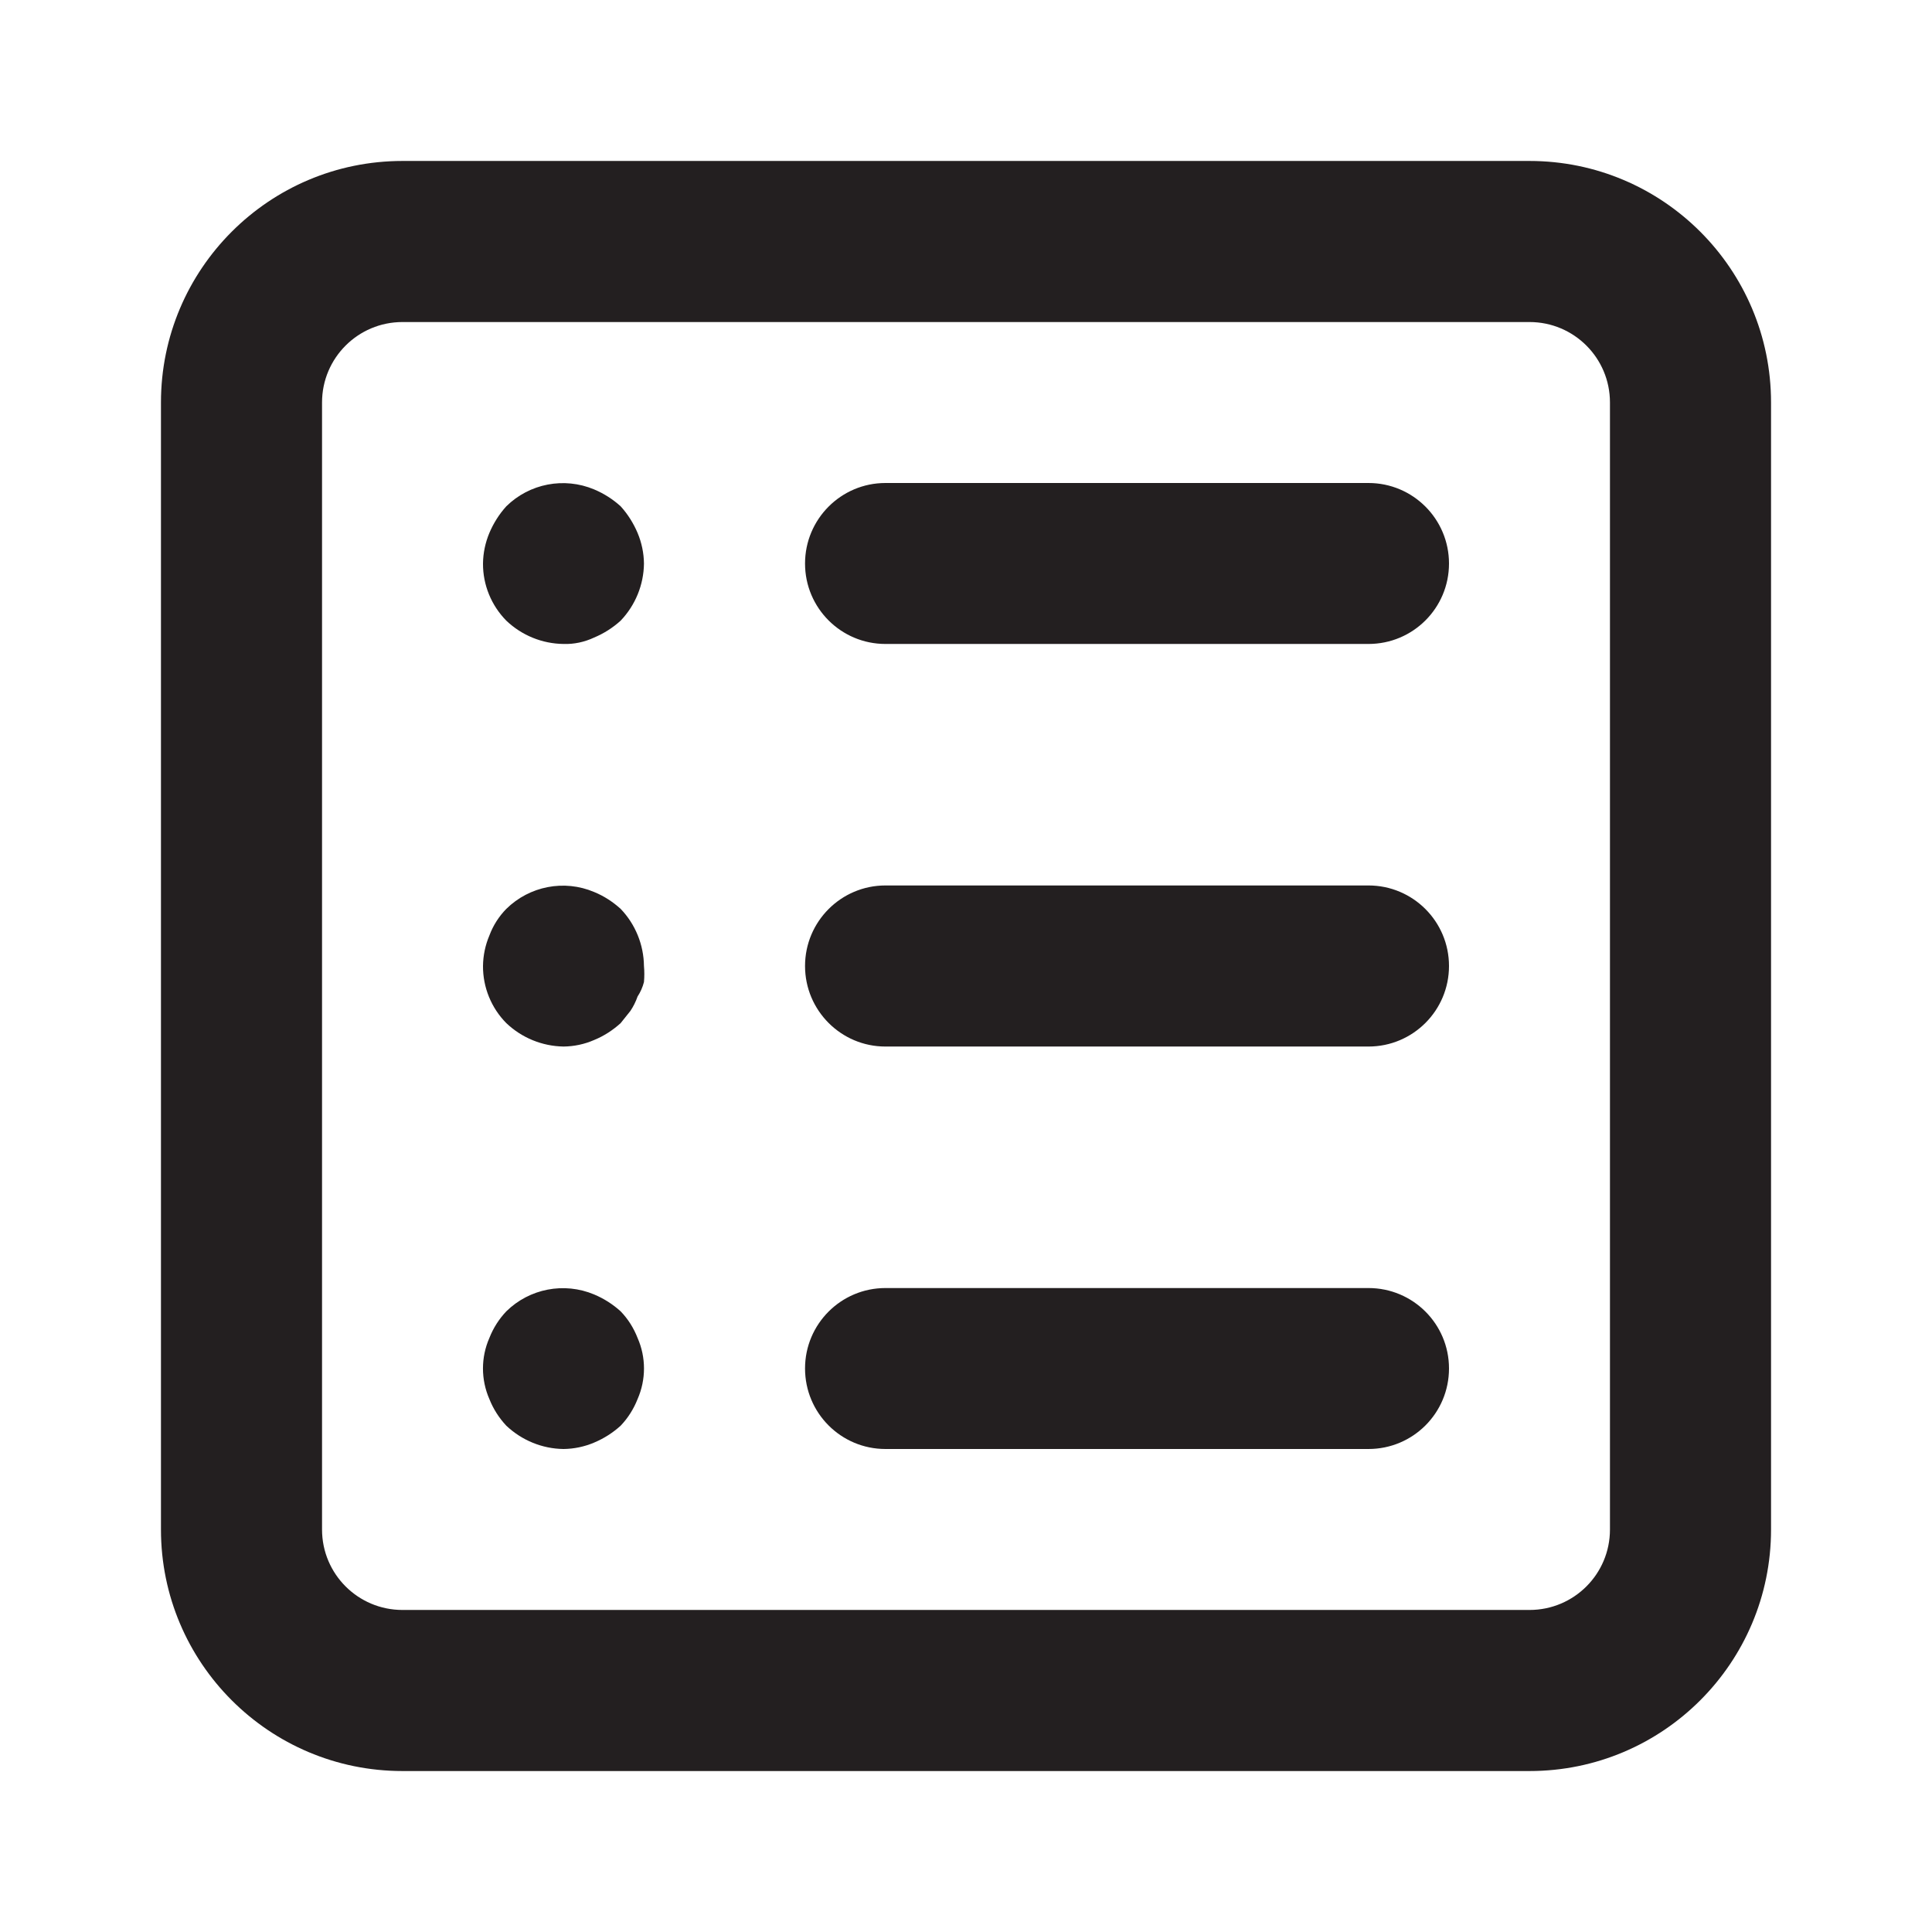
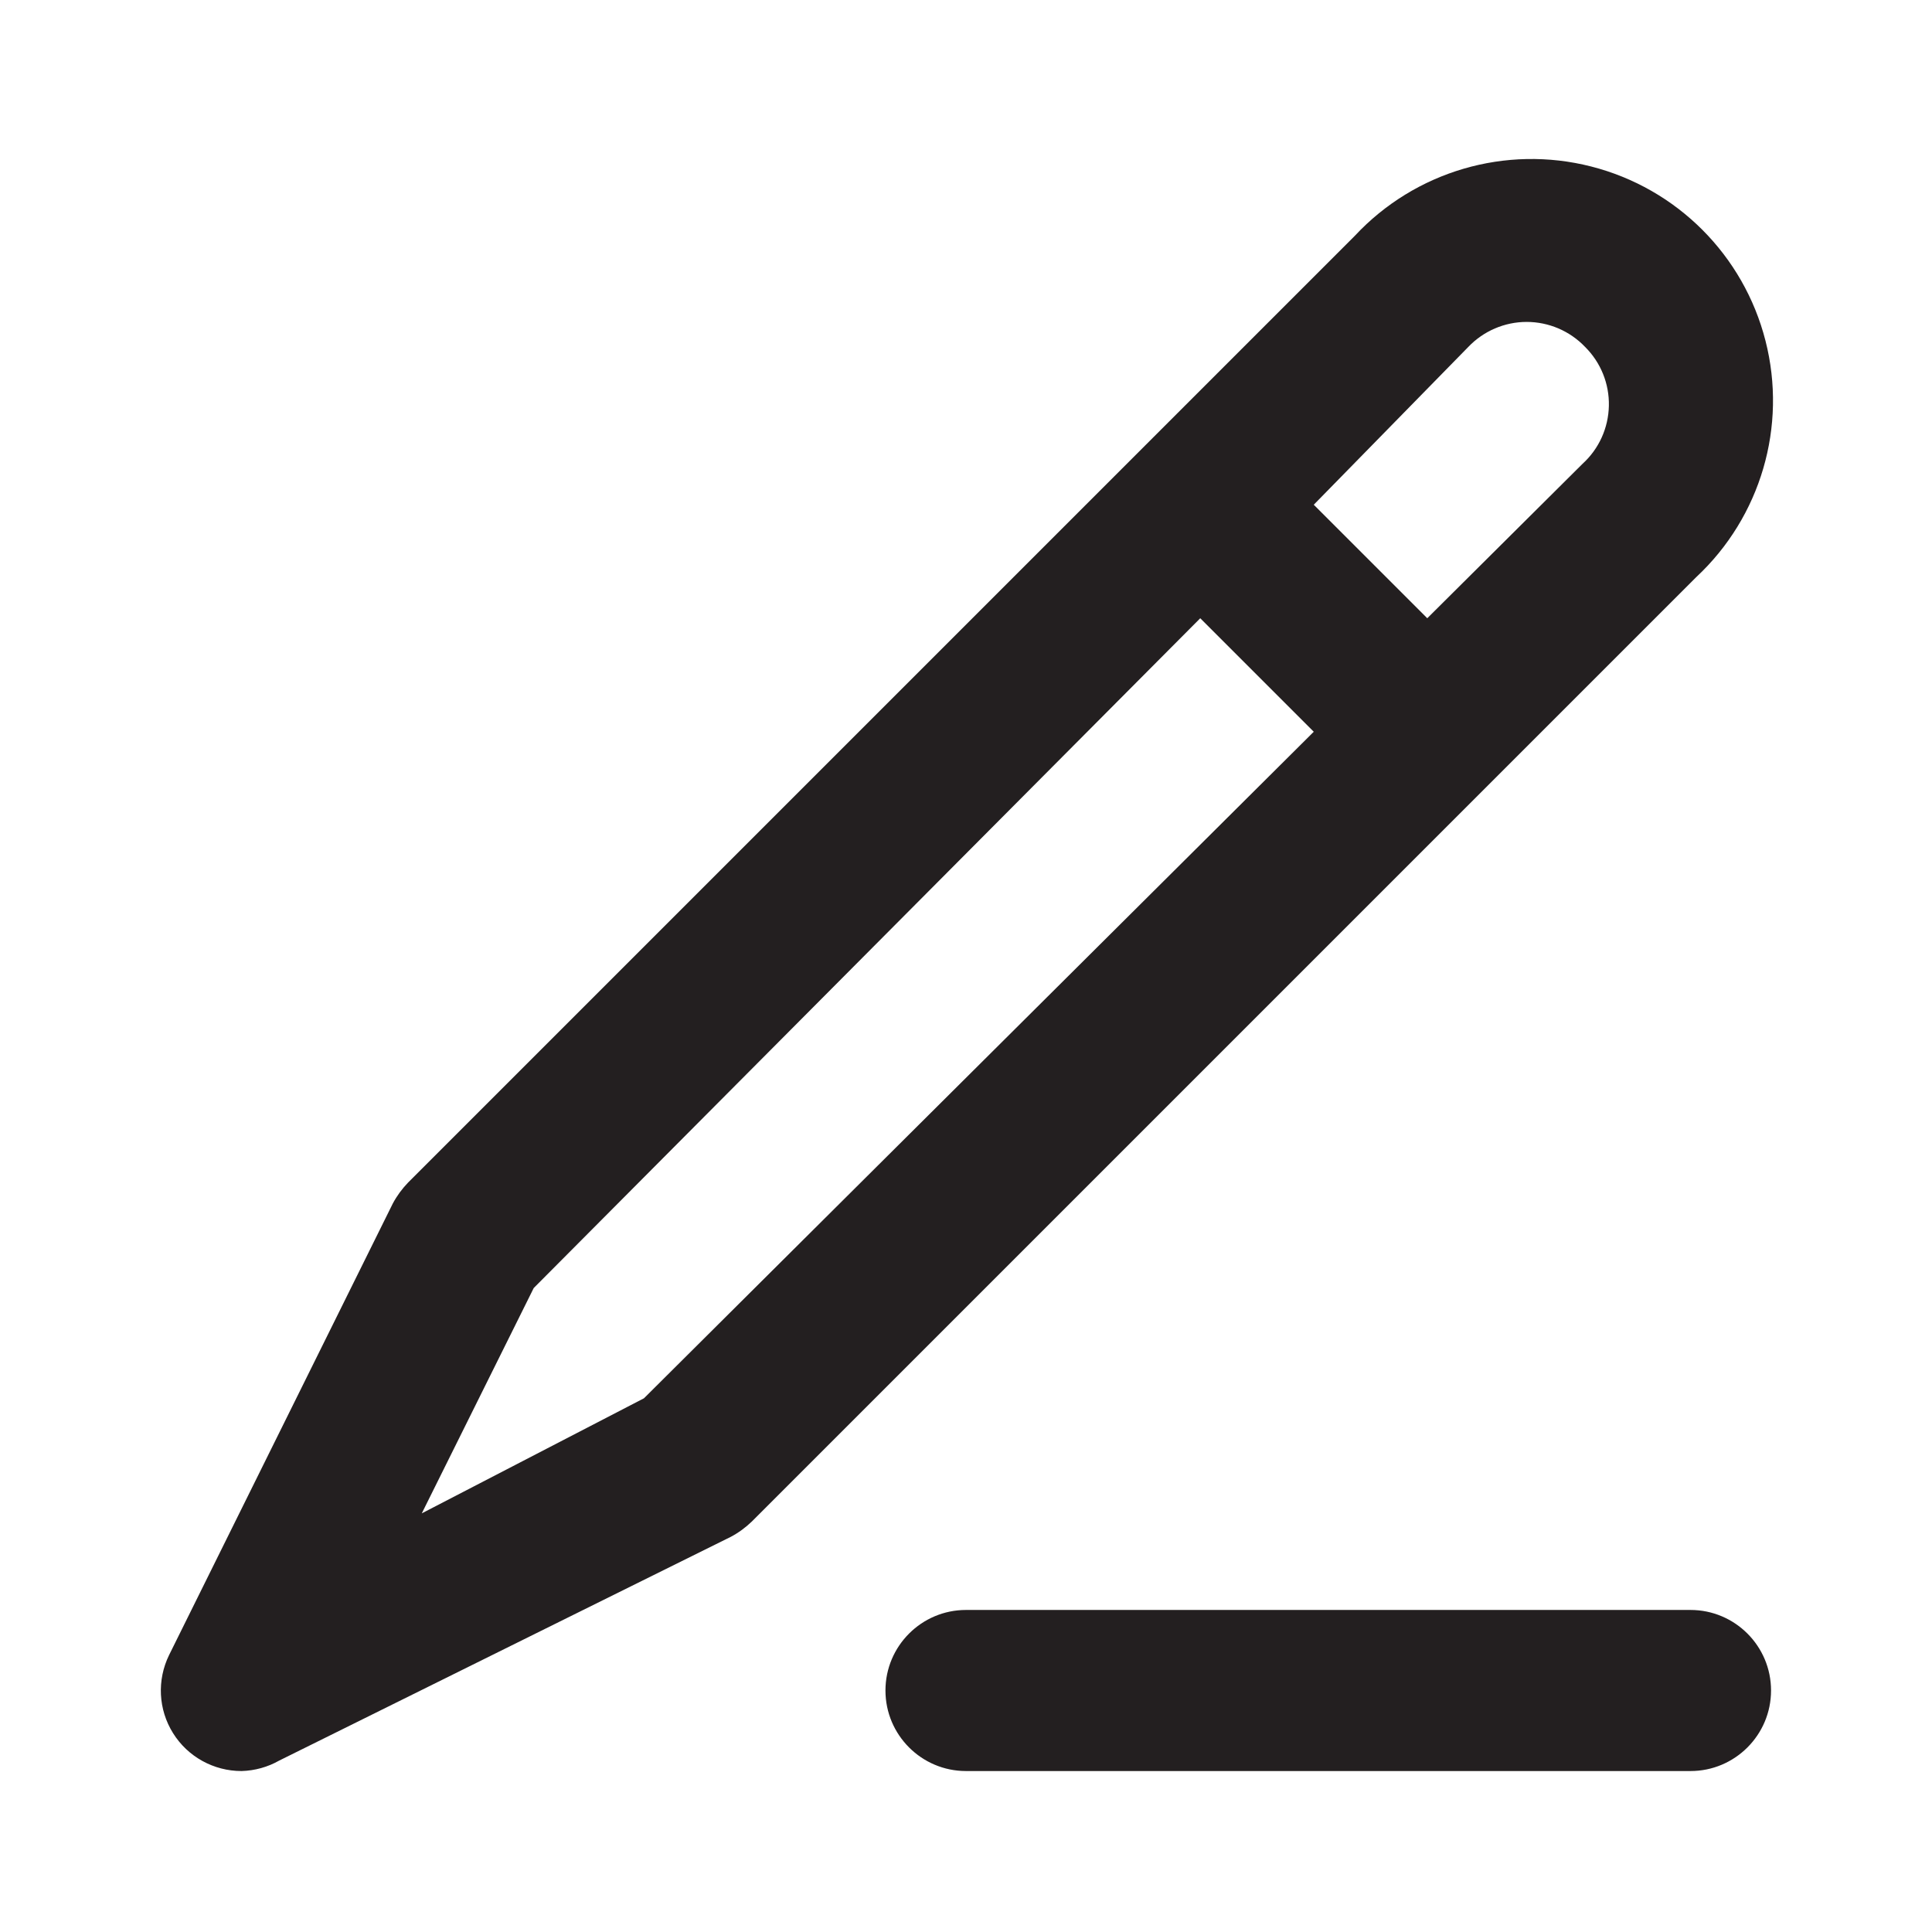
<svg xmlns="http://www.w3.org/2000/svg" width="16" height="16" viewBox="0 0 16 16" fill="none">
-   <path fill-rule="evenodd" clip-rule="evenodd" d="M14.667 12.667C14.667 13.771 13.771 14.667 12.667 14.667H3.333C2.229 14.667 1.333 13.771 1.333 12.667V3.333C1.333 2.229 2.229 1.333 3.333 1.333H12.667C13.771 1.333 14.667 2.229 14.667 3.333V12.667ZM7.333 4H11.333C11.702 4 12 4.299 12 4.667C12 5.035 11.702 5.333 11.333 5.333H7.333C6.965 5.333 6.667 5.035 6.667 4.667C6.667 4.299 6.965 4 7.333 4ZM5.333 4.667C5.332 4.58 5.314 4.494 5.28 4.413C5.246 4.333 5.199 4.258 5.14 4.193C5.075 4.134 5.001 4.087 4.92 4.053C4.672 3.949 4.385 4.004 4.193 4.193C4.134 4.258 4.087 4.333 4.053 4.413C4.019 4.494 4.001 4.58 4 4.667C3.999 4.844 4.069 5.014 4.193 5.14C4.321 5.262 4.49 5.331 4.667 5.333C4.754 5.336 4.841 5.317 4.92 5.28C5.001 5.246 5.075 5.199 5.14 5.14C5.262 5.012 5.331 4.843 5.333 4.667ZM4.92 7.387C4.672 7.282 4.385 7.338 4.193 7.527C4.132 7.589 4.084 7.664 4.053 7.747C4.019 7.827 4.001 7.913 4 8C3.999 8.177 4.069 8.348 4.193 8.473C4.321 8.595 4.49 8.664 4.667 8.667C4.754 8.666 4.84 8.648 4.92 8.613C5.001 8.58 5.075 8.532 5.14 8.473L5.22 8.373C5.245 8.336 5.265 8.296 5.28 8.253C5.304 8.216 5.322 8.176 5.333 8.133C5.337 8.089 5.337 8.044 5.333 8C5.331 7.824 5.262 7.654 5.14 7.527C5.075 7.468 5.001 7.42 4.92 7.387ZM7.333 7.333H11.333C11.702 7.333 12 7.632 12 8C12 8.368 11.702 8.667 11.333 8.667H7.333C6.965 8.667 6.667 8.368 6.667 8C6.667 7.632 6.965 7.333 7.333 7.333ZM5.14 10.86C5.075 10.801 5.001 10.754 4.92 10.72C4.672 10.616 4.385 10.671 4.193 10.86C4.133 10.923 4.085 10.998 4.053 11.08C3.982 11.241 3.982 11.425 4.053 11.587C4.085 11.668 4.133 11.743 4.193 11.807C4.321 11.928 4.49 11.998 4.667 12C4.754 11.999 4.84 11.981 4.92 11.947C5.001 11.913 5.075 11.866 5.14 11.807C5.201 11.743 5.248 11.668 5.28 11.587C5.351 11.425 5.351 11.241 5.28 11.08C5.248 10.998 5.201 10.923 5.14 10.86ZM7.333 10.667H11.333C11.702 10.667 12 10.965 12 11.333C12 11.702 11.702 12 11.333 12H7.333C6.965 12 6.667 11.702 6.667 11.333C6.667 10.965 6.965 10.667 7.333 10.667ZM12.667 2.667C13.035 2.667 13.333 2.965 13.333 3.333V12.667C13.333 13.035 13.035 13.333 12.667 13.333H3.333C2.965 13.333 2.667 13.035 2.667 12.667V3.333C2.667 2.965 2.965 2.667 3.333 2.667H12.667Z" fill="#231F20" />
+   <path fill-rule="evenodd" clip-rule="evenodd" d="M6.227 12.6L14.047 4.78C14.582 4.281 14.802 3.531 14.621 2.822C14.44 2.113 13.887 1.56 13.178 1.379C12.47 1.198 11.719 1.418 11.22 1.953L3.38 9.793C3.33 9.845 3.287 9.903 3.253 9.967L1.4 13.707C1.299 13.914 1.311 14.158 1.433 14.353C1.555 14.549 1.77 14.667 2 14.667C2.11 14.664 2.218 14.634 2.313 14.58L6.053 12.727C6.117 12.693 6.175 12.65 6.227 12.6ZM14 14.667C14.368 14.667 14.667 14.368 14.667 14C14.667 13.632 14.368 13.333 14 13.333H8C7.632 13.333 7.333 13.632 7.333 14C7.333 14.368 7.632 14.667 8 14.667H14ZM10.88 6.06L9.94 5.12L4.42 10.667L3.493 12.533L5.333 11.58L10.88 6.06ZM12.643 2.666C12.826 2.666 13.001 2.741 13.127 2.873C13.257 3.002 13.328 3.178 13.324 3.361C13.32 3.544 13.242 3.717 13.107 3.84L11.82 5.12L10.88 4.18L12.16 2.873C12.286 2.741 12.461 2.666 12.643 2.666Z" fill="#231F20" />
</svg>
